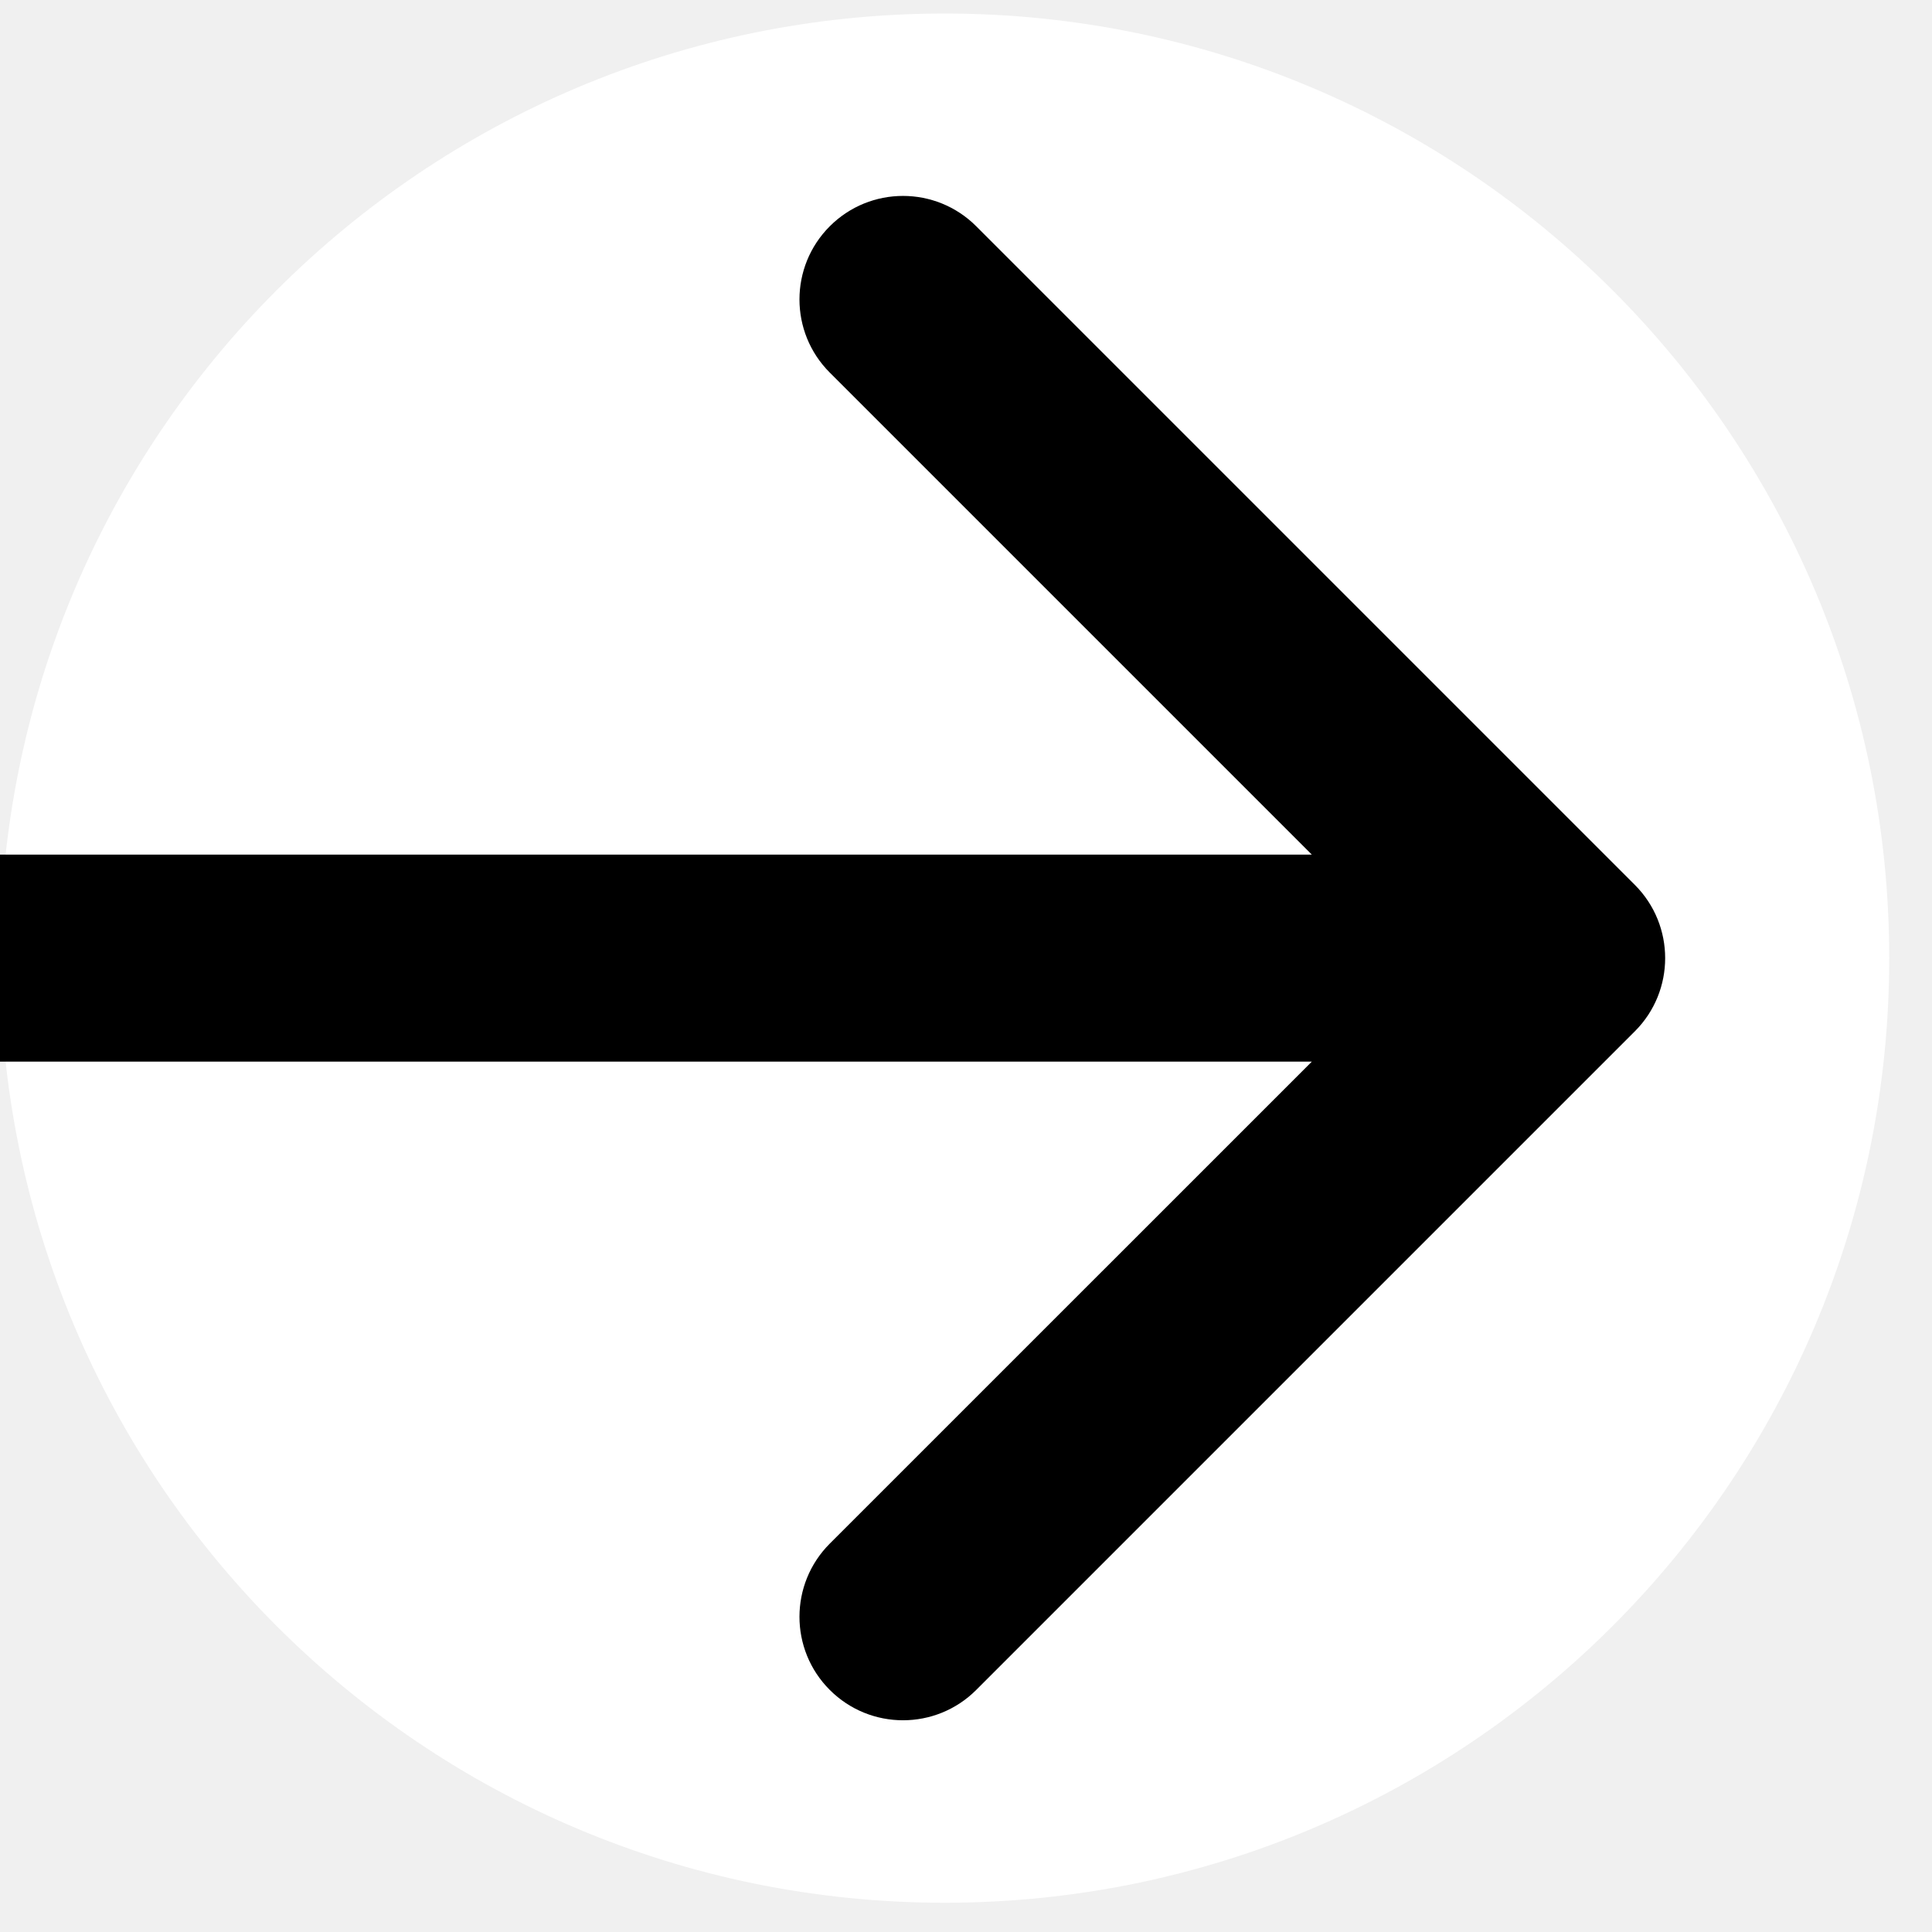
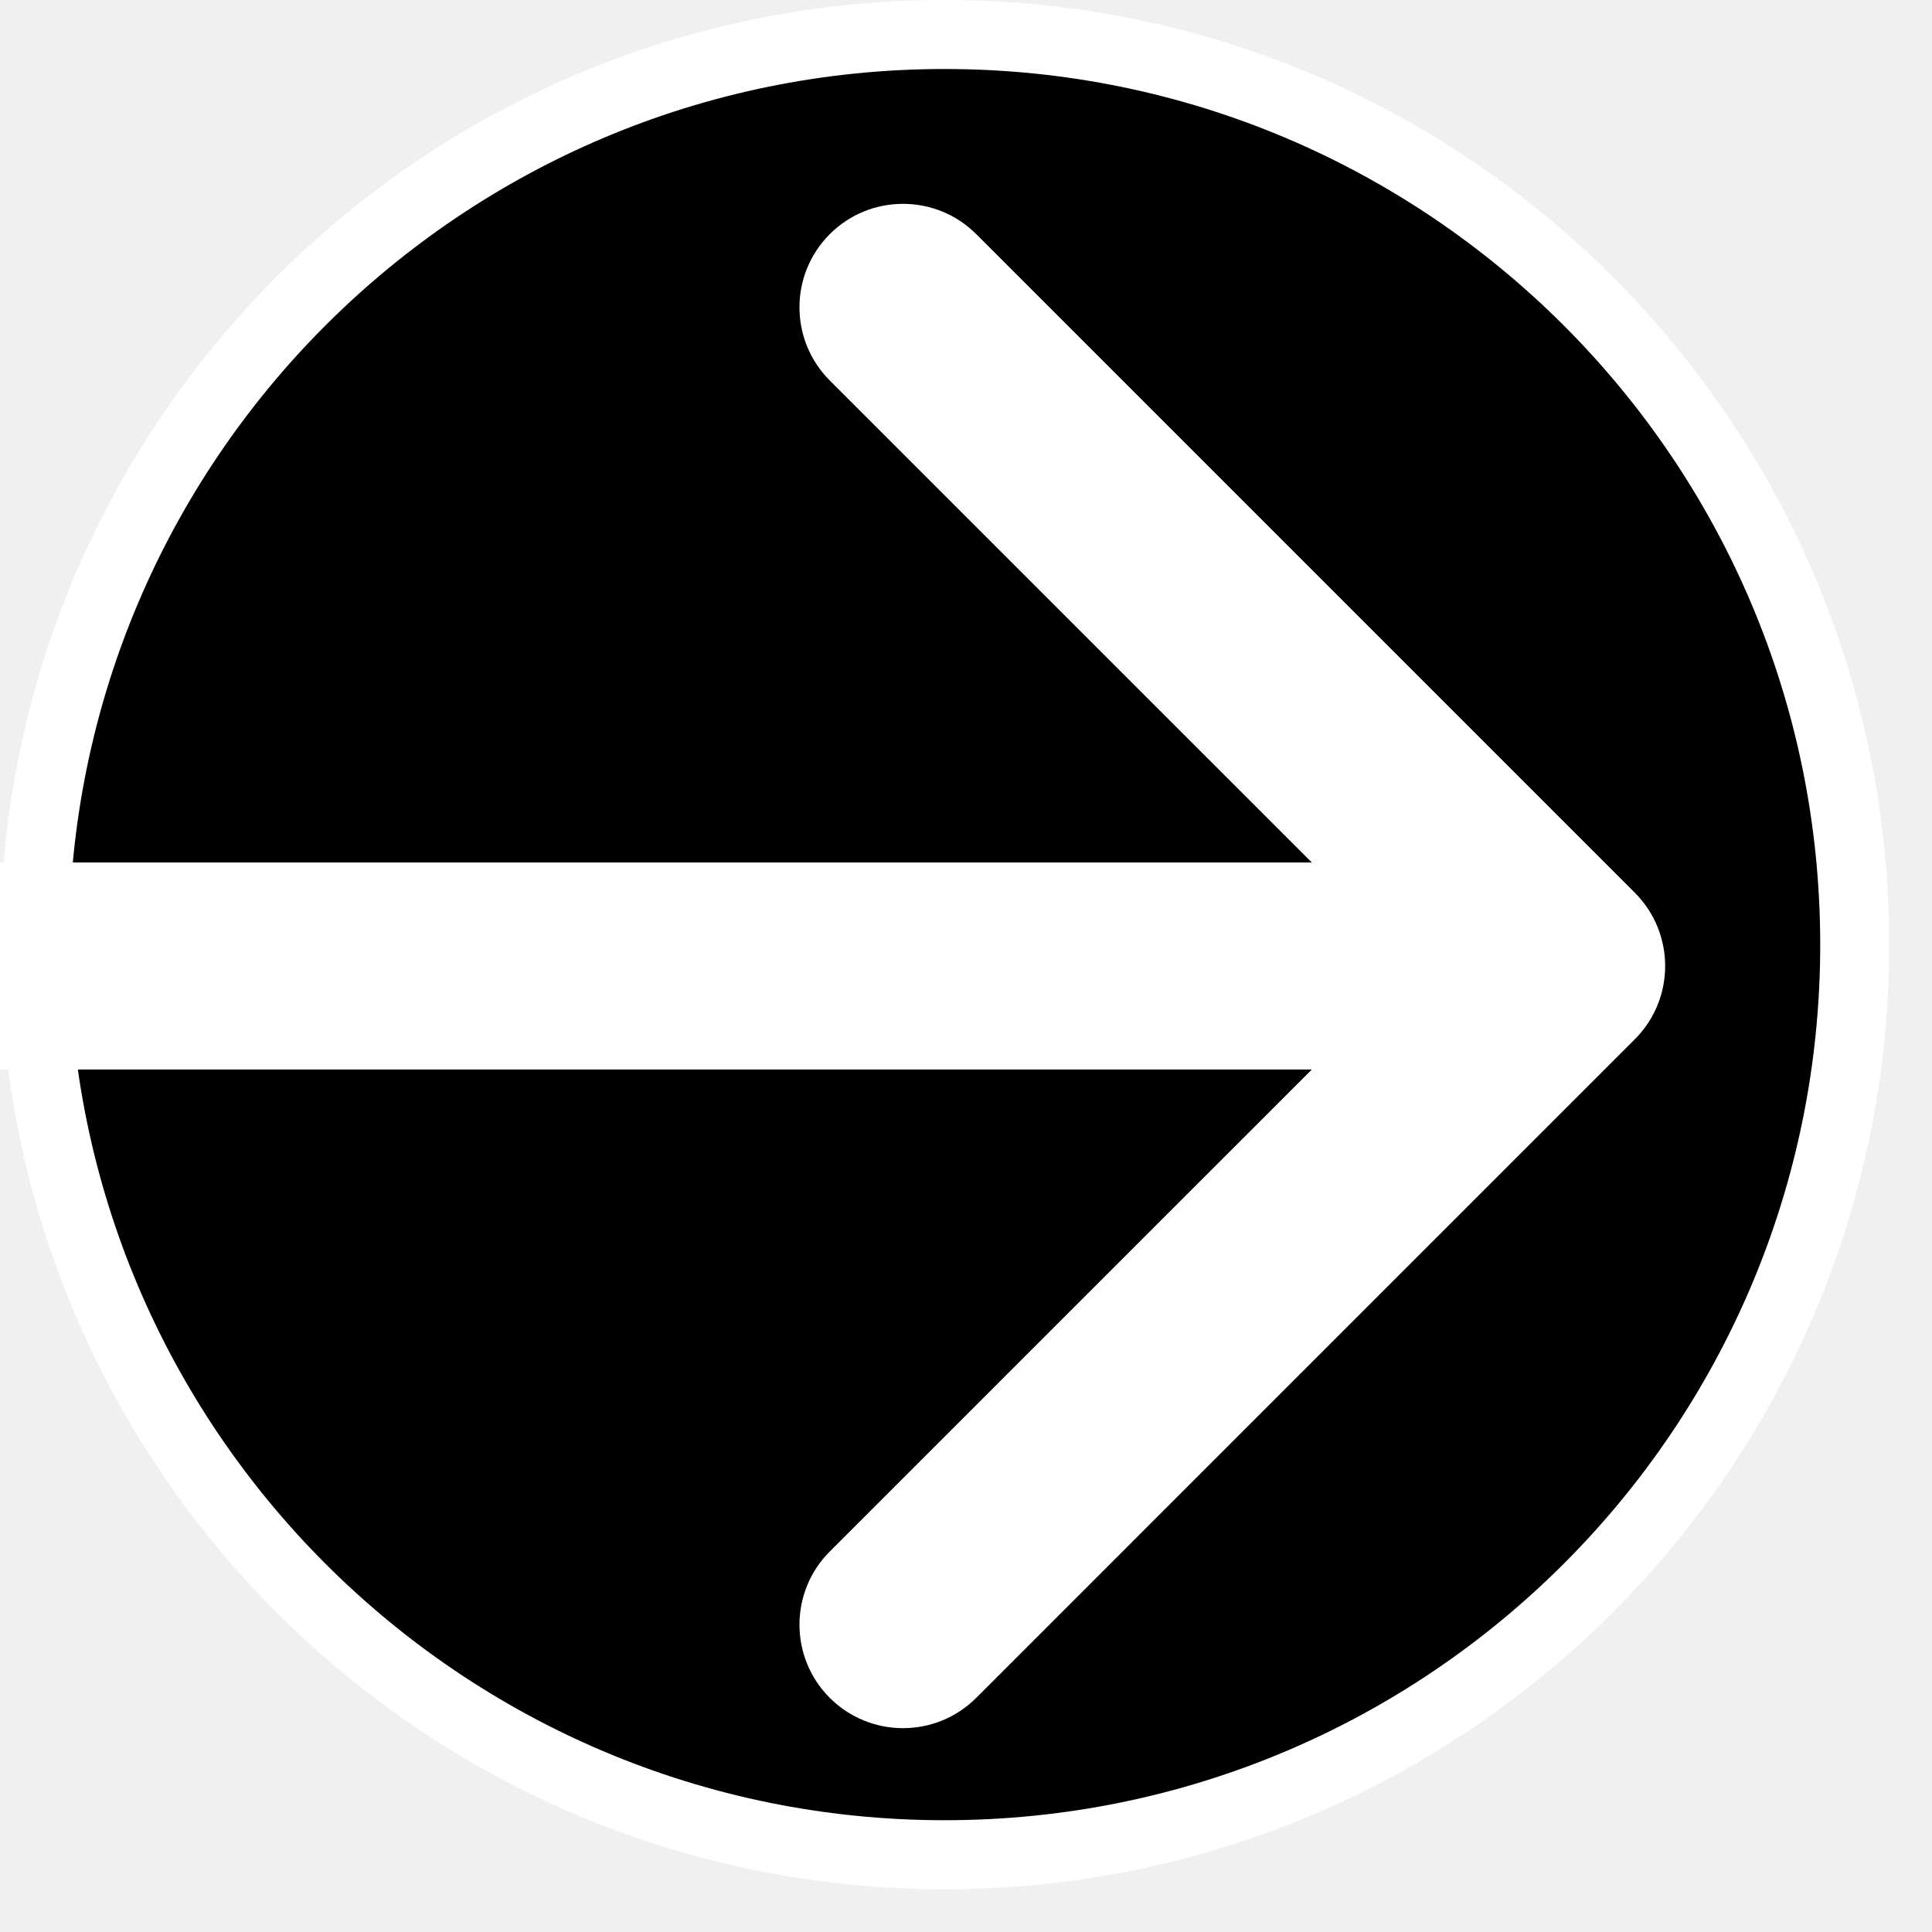
<svg xmlns="http://www.w3.org/2000/svg" width="28" height="28" viewBox="0 0 28 28" fill="none">
-   <circle cx="13.69" cy="13.886" r="13.19" fill="white" stroke="white" />
-   <path d="M23.694 14.946C24.279 14.361 24.279 13.411 23.694 12.825L14.148 3.279C13.562 2.693 12.612 2.693 12.026 3.279C11.44 3.865 11.44 4.815 12.026 5.4L20.512 13.886L12.026 22.371C11.44 22.957 11.44 23.907 12.026 24.492C12.612 25.078 13.562 25.078 14.148 24.492L23.694 14.946ZM0 15.386H22.633V12.386H0V15.386Z" fill="black" />
+   <circle cx="13.69" cy="13.69" r="13.19" fill="black" stroke="white" />
+   <path d="M23.694 15.061C24.279 14.475 24.279 13.525 23.694 12.939L14.148 3.393C13.562 2.808 12.612 2.808 12.026 3.393C11.44 3.979 11.44 4.929 12.026 5.515L20.512 14L12.026 22.485C11.44 23.071 11.44 24.021 12.026 24.607C12.612 25.192 13.562 25.192 14.148 24.607L23.694 15.061ZM0 15.5H22.633V12.5H0V15.5Z" fill="white" />
</svg>
